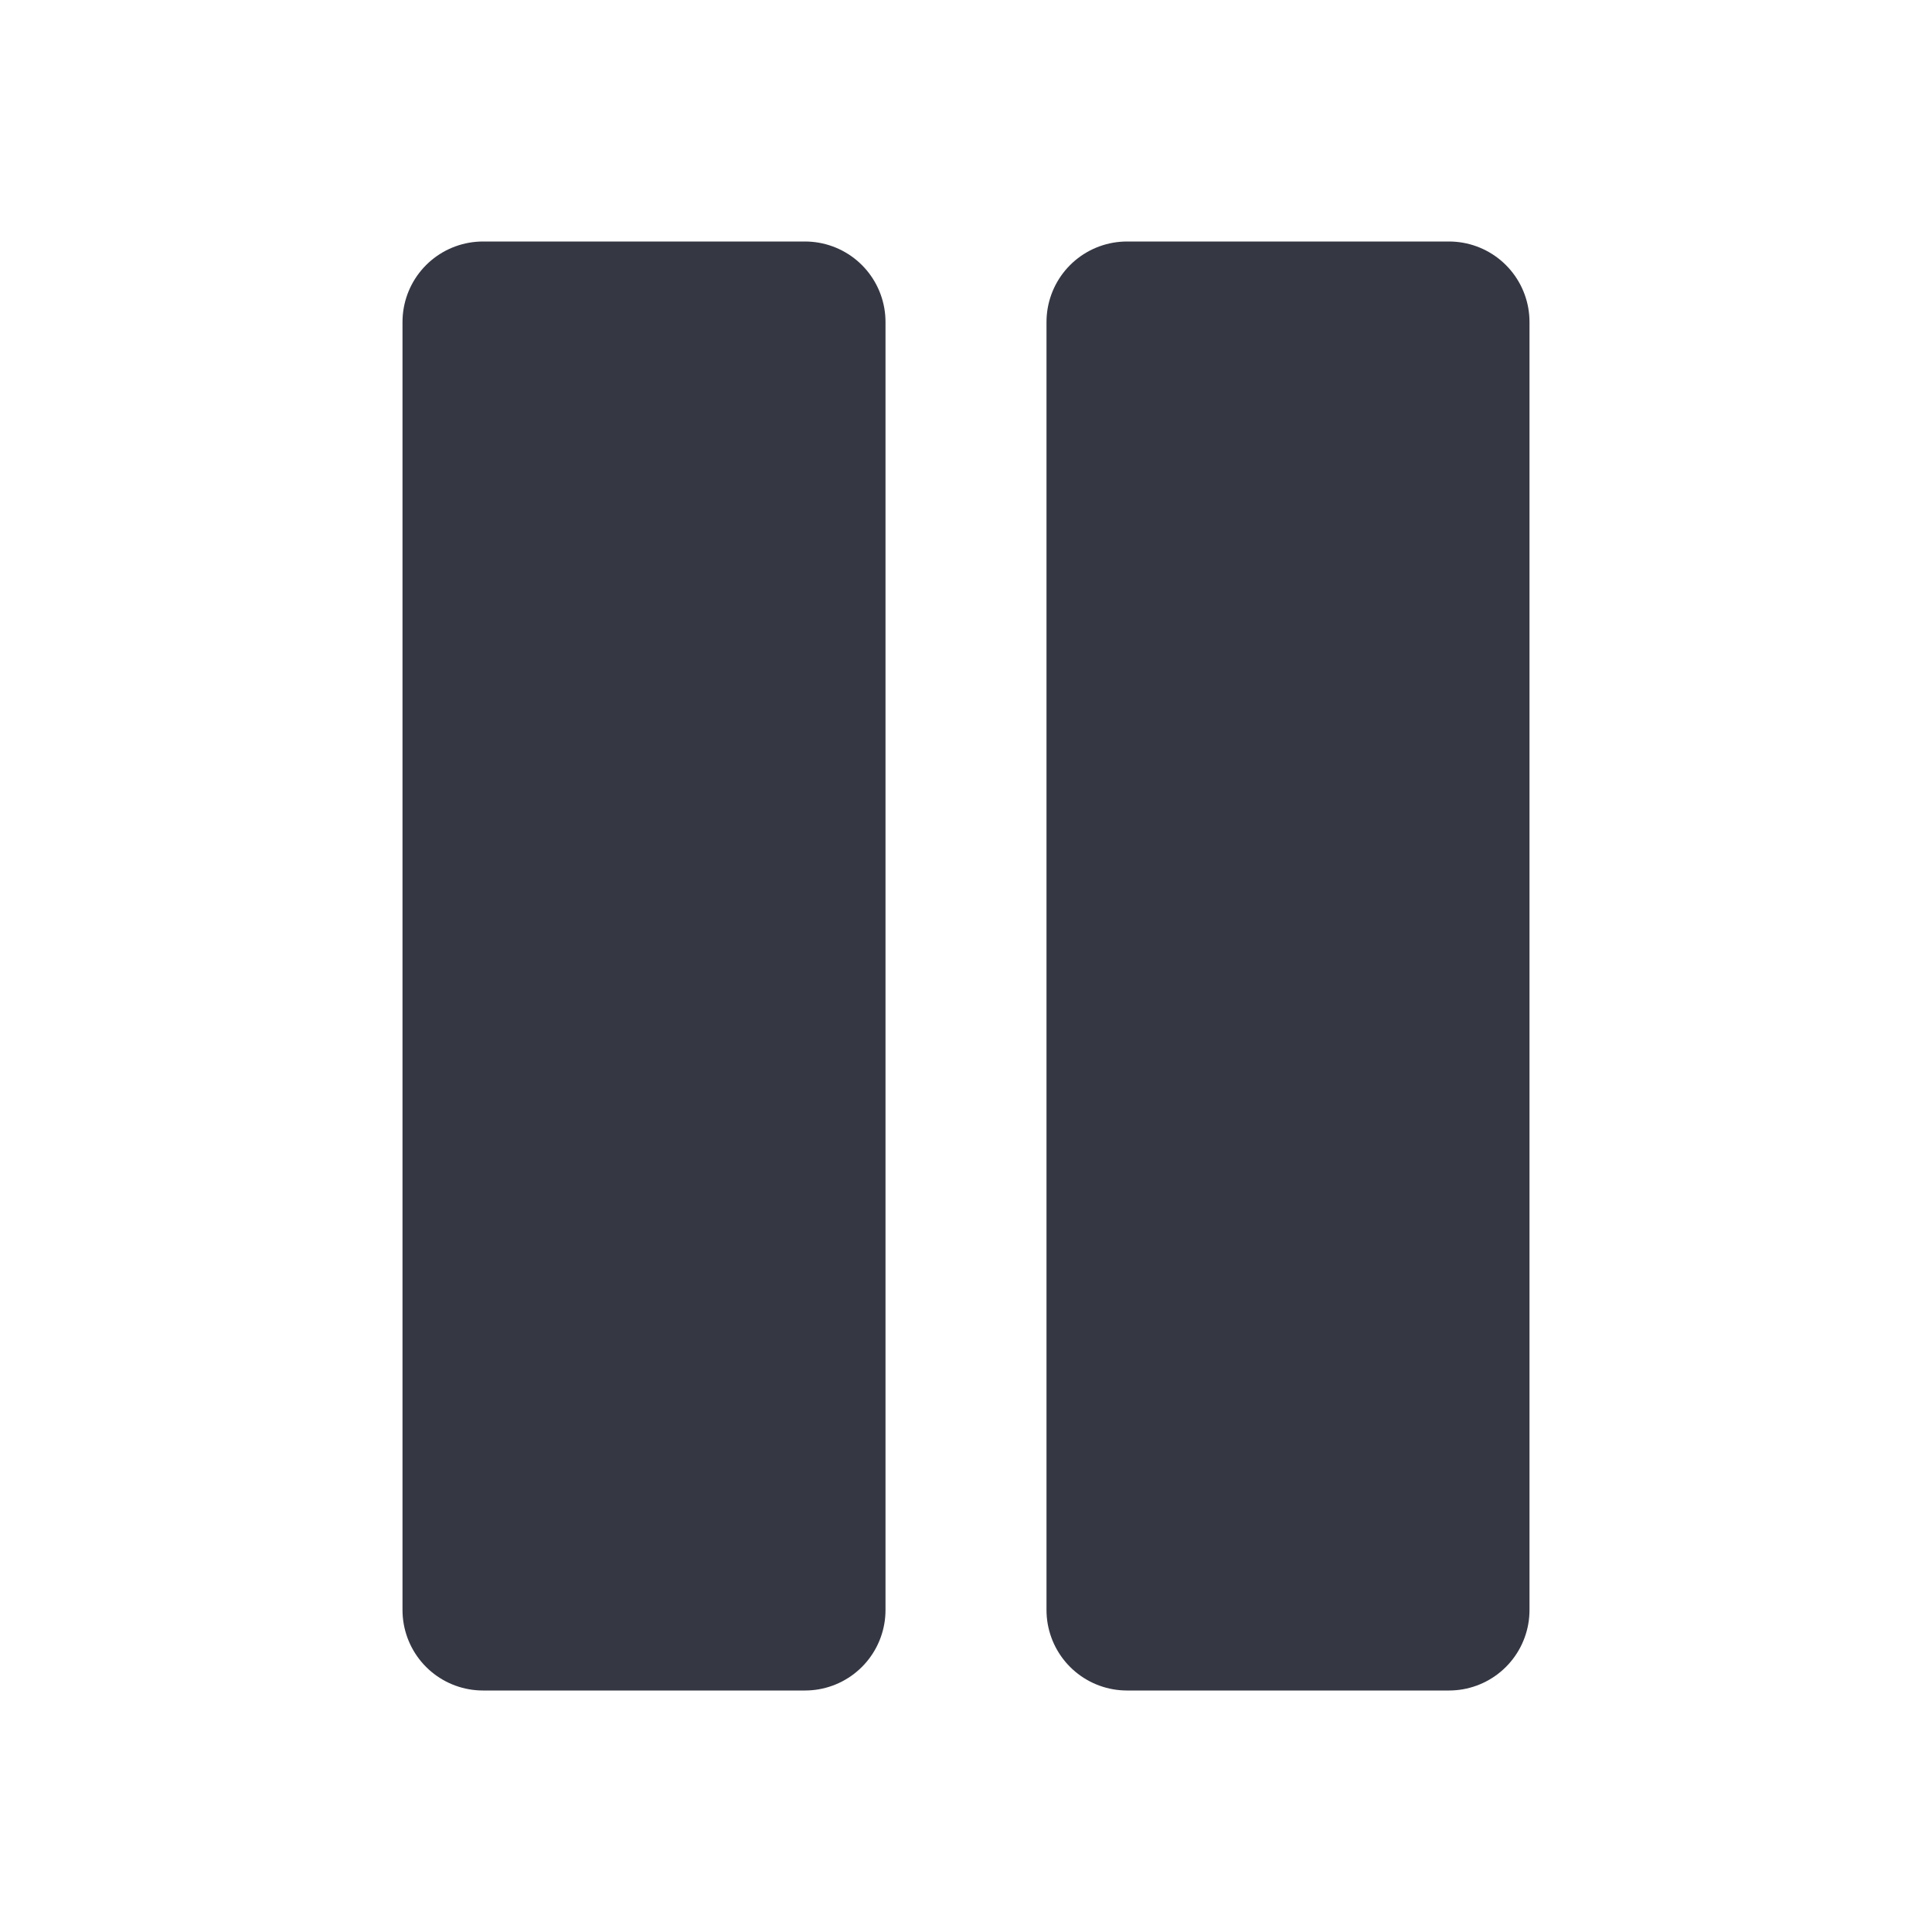
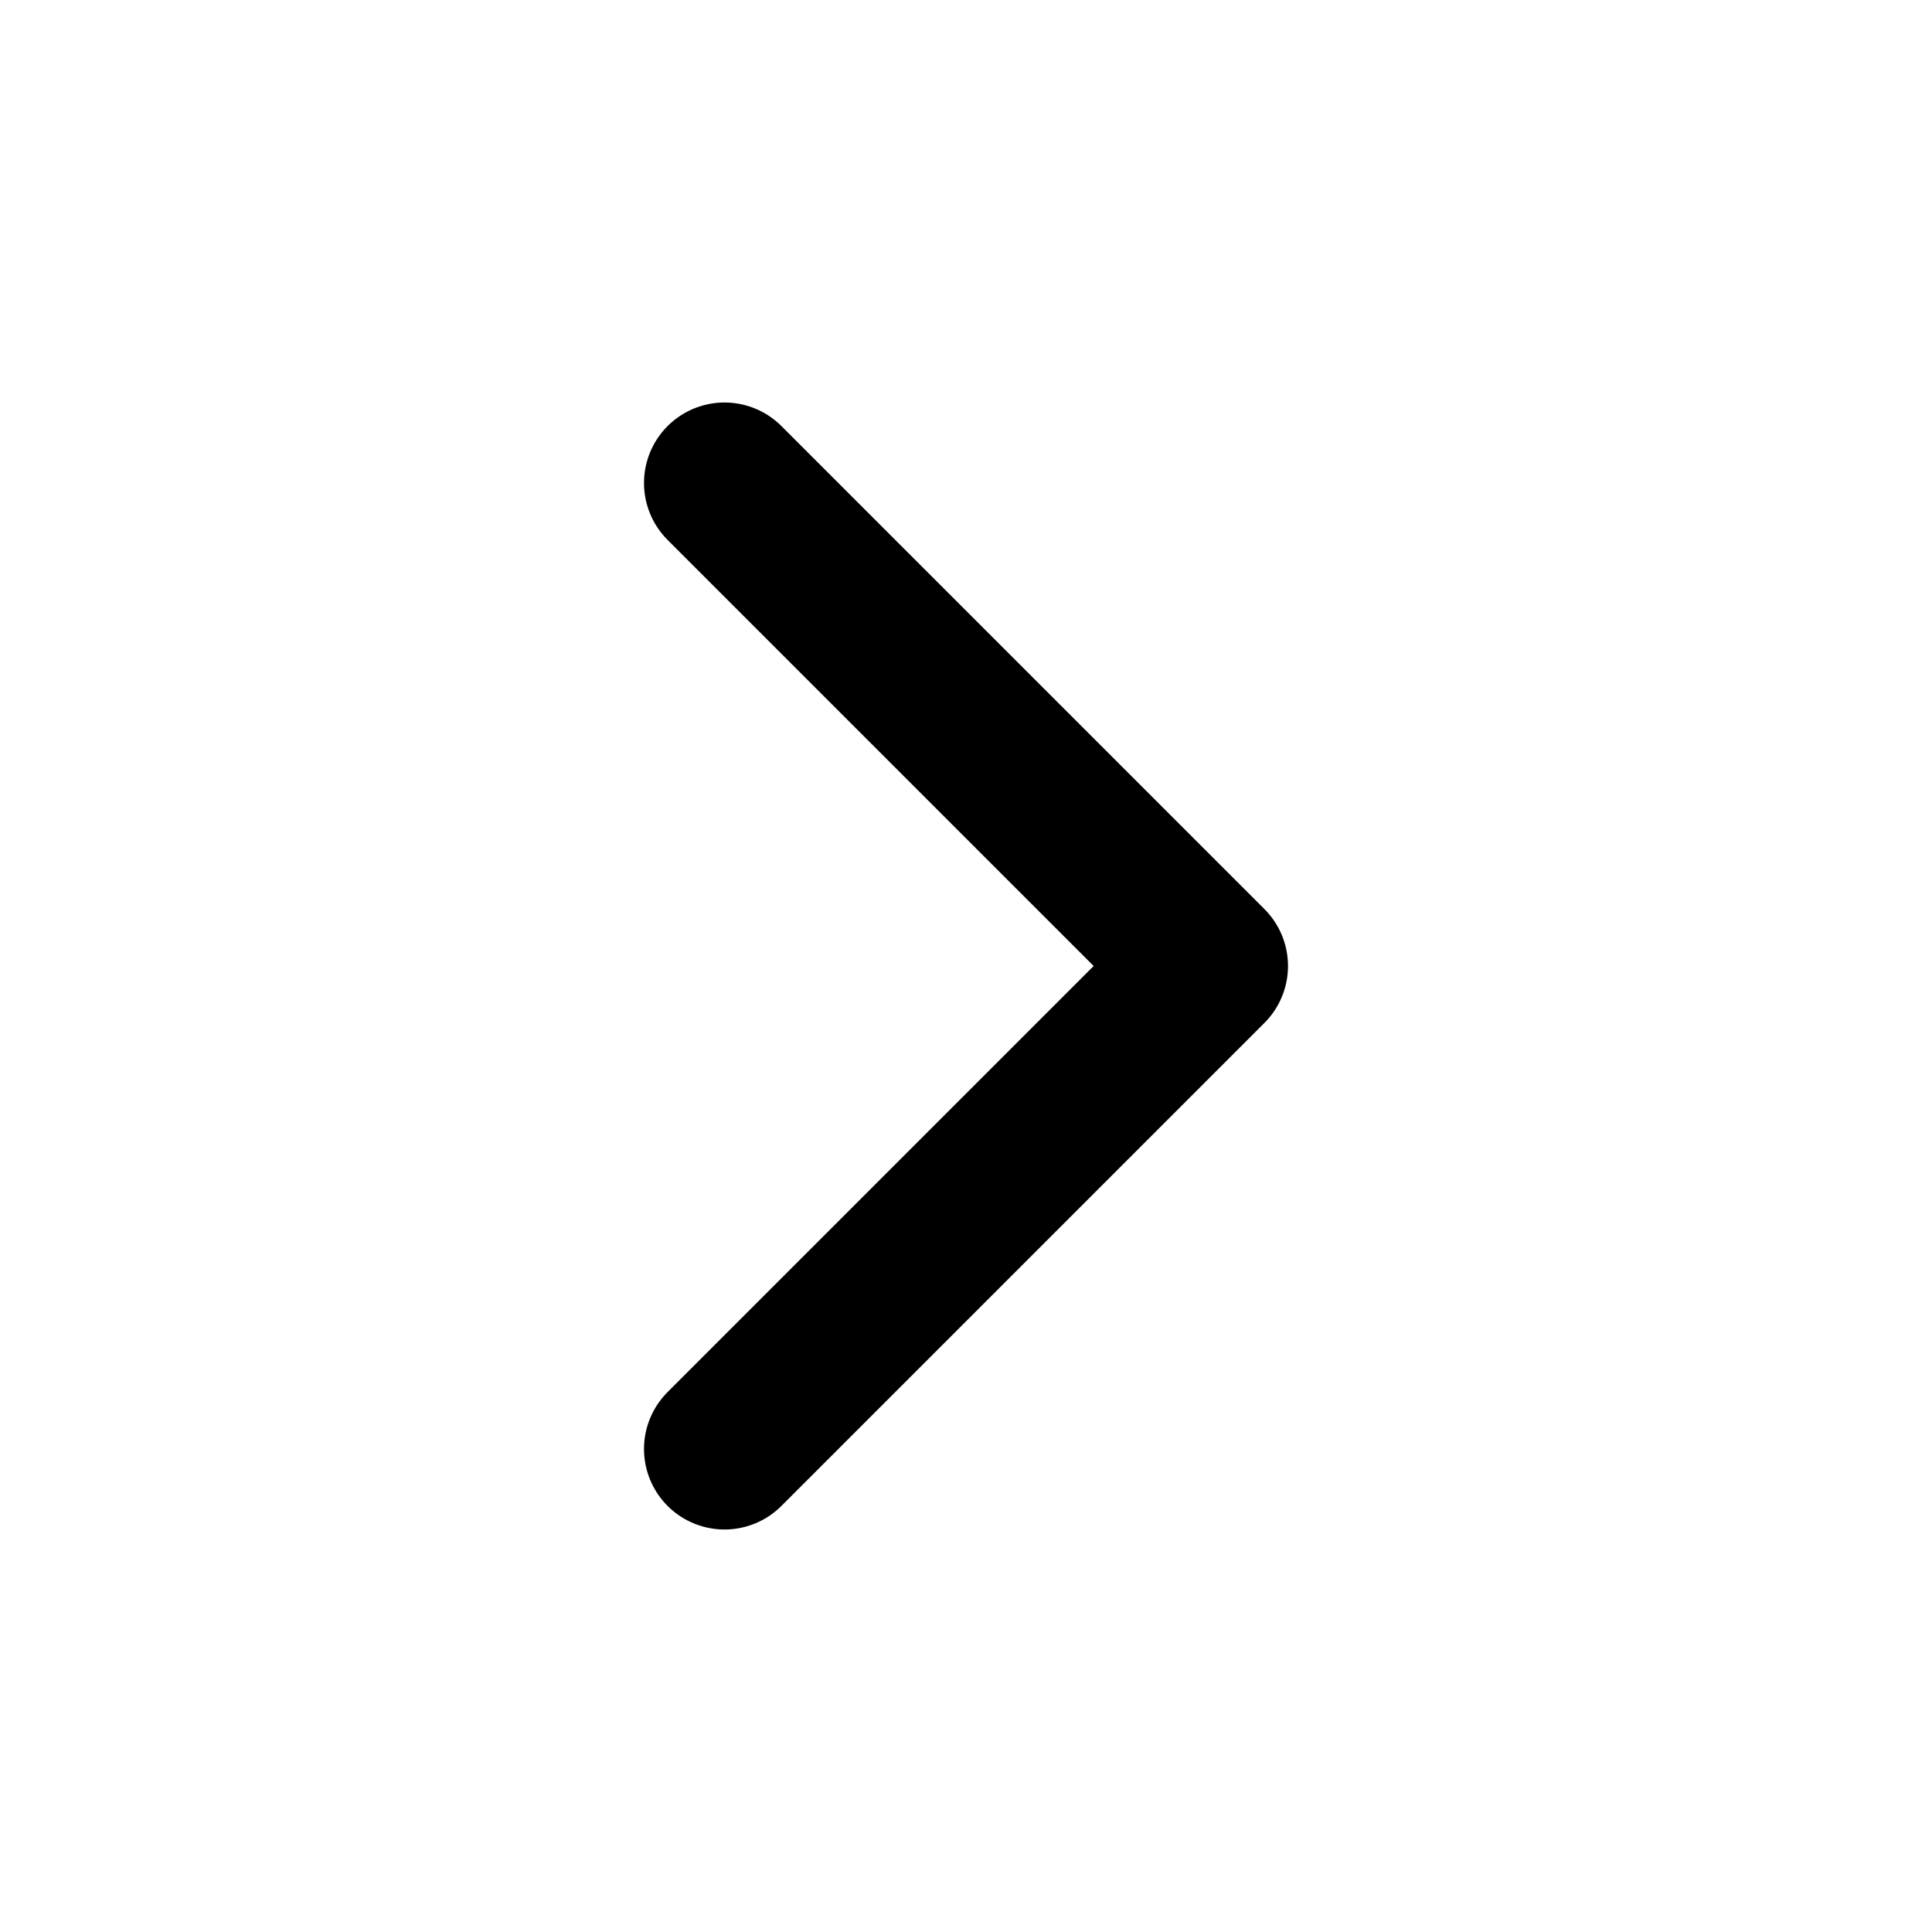
<svg xmlns="http://www.w3.org/2000/svg" width="24" height="24" viewBox="0 0 24 24" fill="none">
-   <path d="M10 4H6V20H10V4Z" fill="#353743" stroke="#353743" stroke-width="2" stroke-linecap="round" stroke-linejoin="round" />
-   <path d="M18 4H14V20H18V4Z" fill="#353743" stroke="#353743" stroke-width="2" stroke-linecap="round" stroke-linejoin="round" />
+   <path d="M9 18L15 12L9 6" stroke="currentColor" stroke-width="2" stroke-linecap="round" stroke-linejoin="round" />
</svg>
